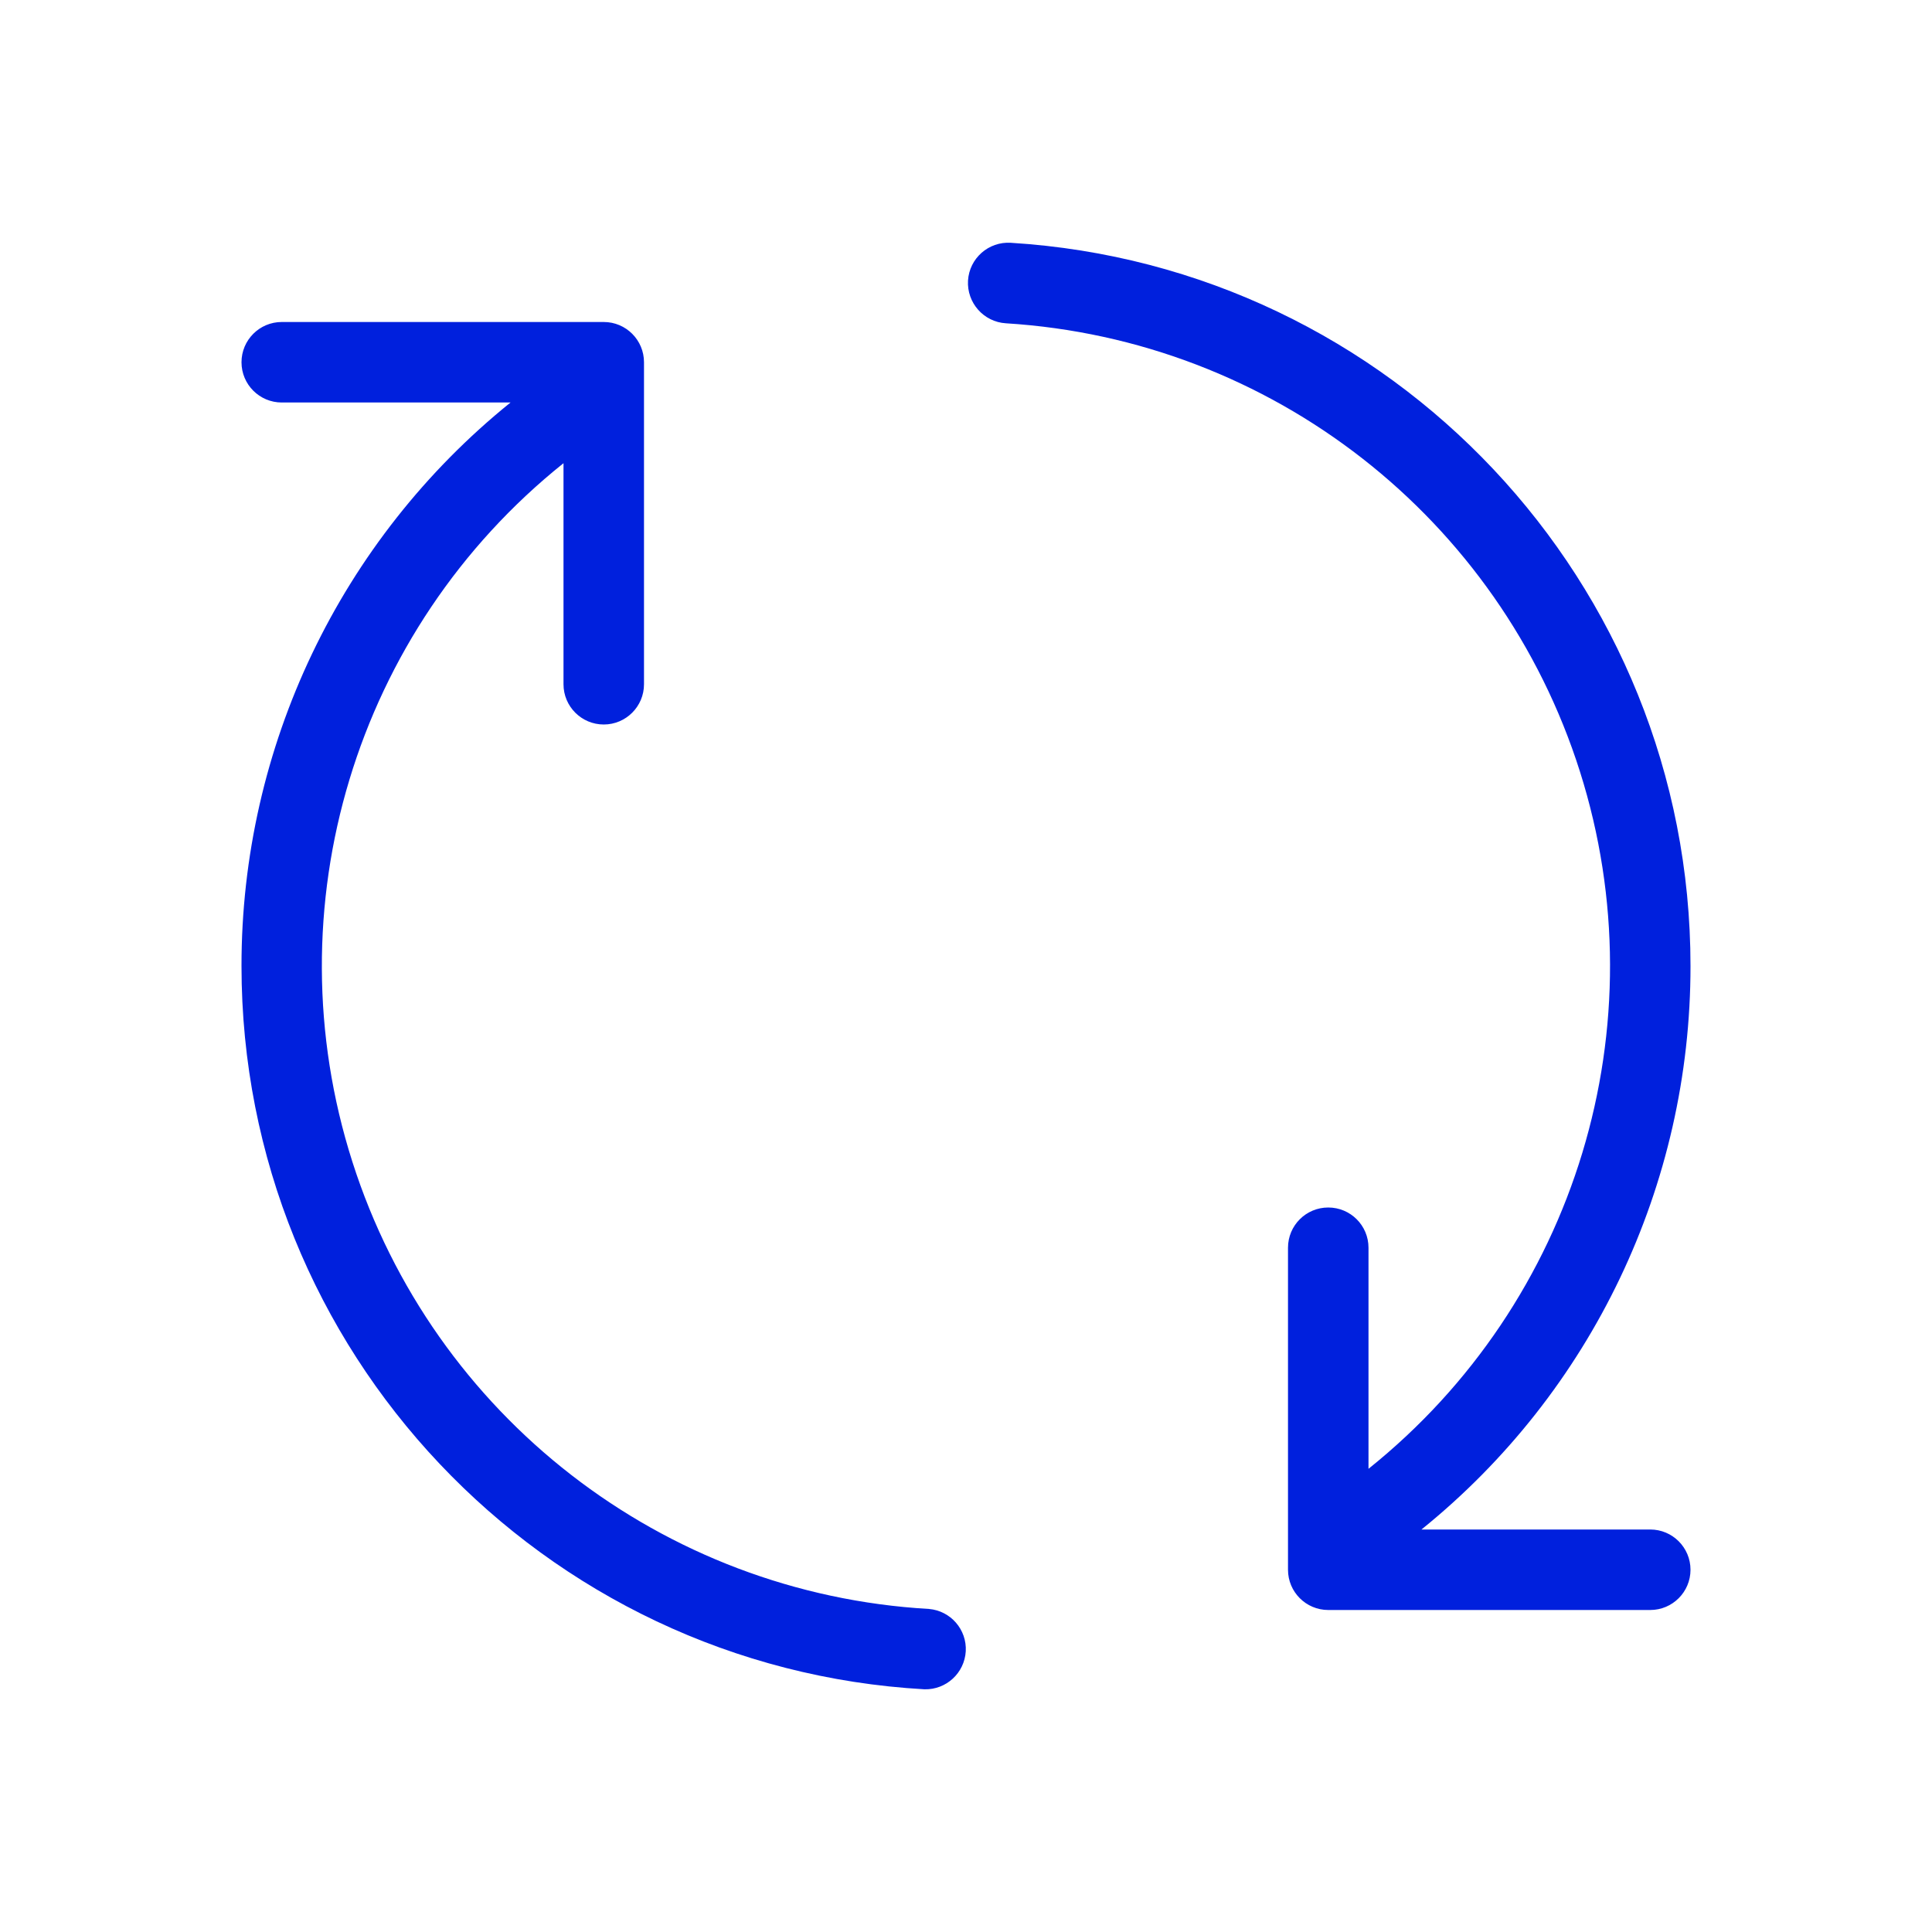
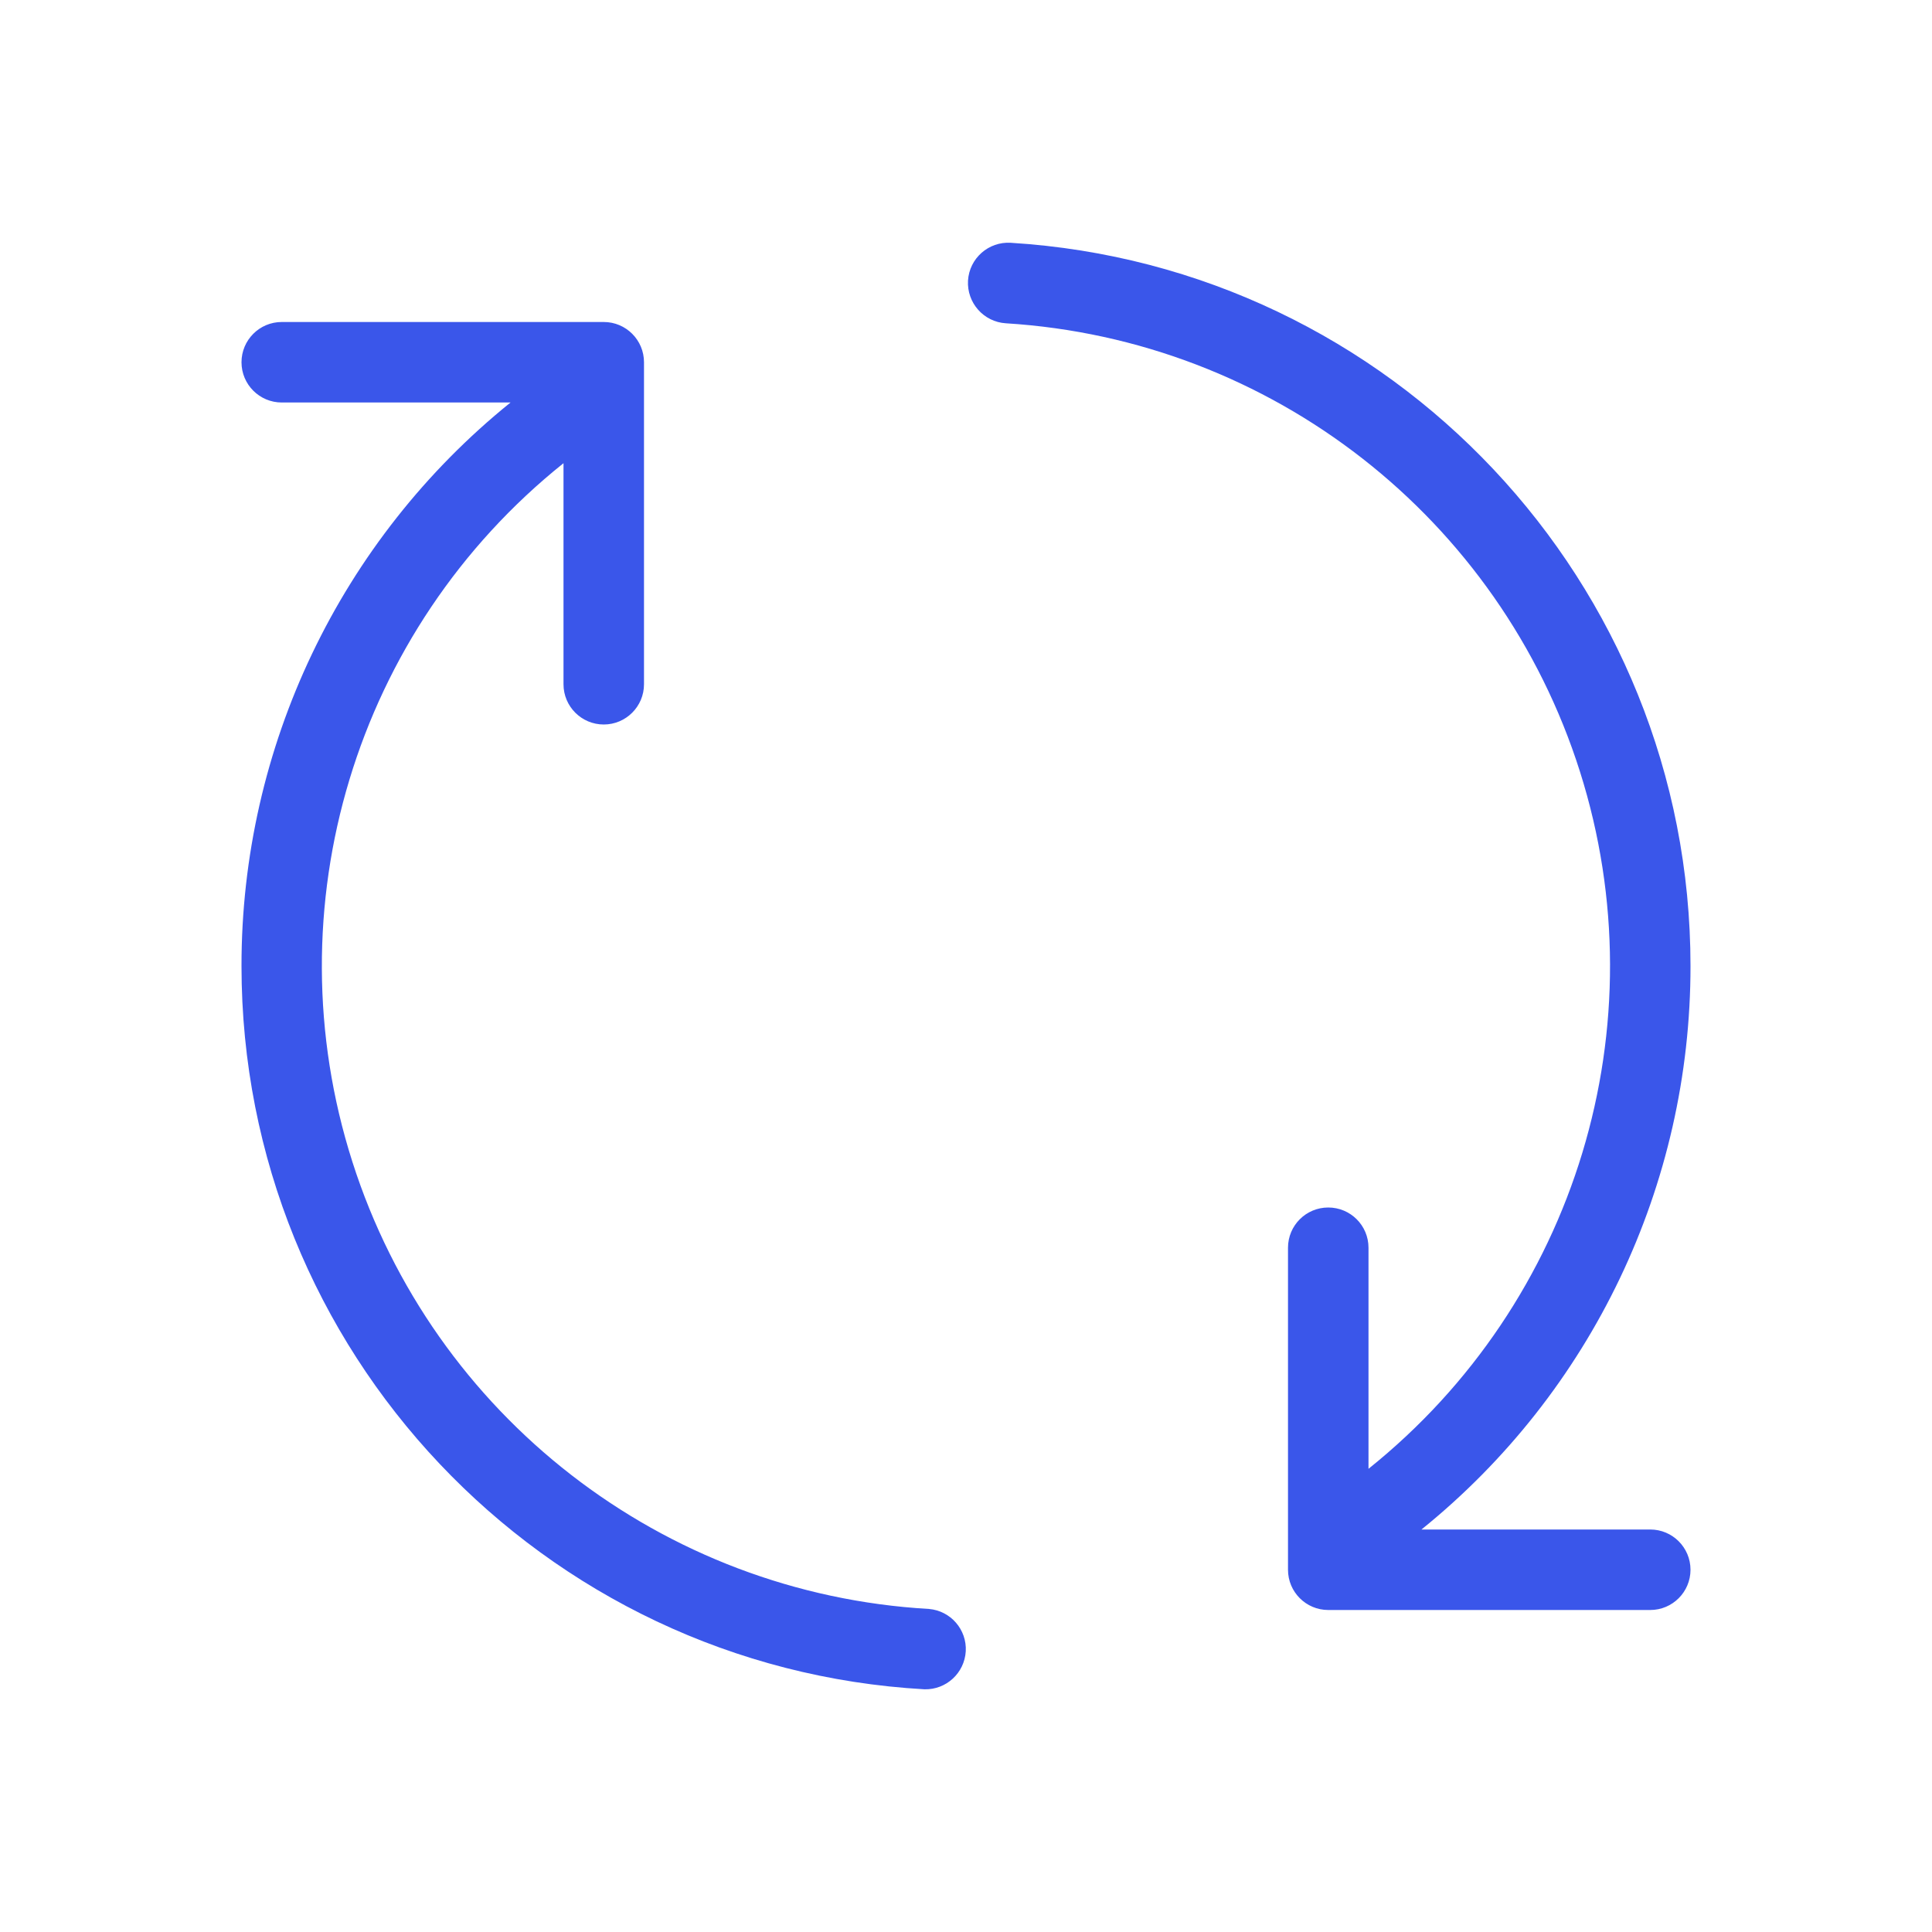
<svg xmlns="http://www.w3.org/2000/svg" width="24" height="24" viewBox="0 0 24 24" fill="none">
  <g id="01) Icons / Line /  refresh-double">
-     <path id="refresh-double" fill-rule="evenodd" clip-rule="evenodd" d="M17 18.246C19.581 16.179 20.625 12.738 19.627 9.586C18.629 6.434 15.795 4.22 12.495 4.016C12.219 3.999 12.009 3.761 12.025 3.485C12.042 3.209 12.28 2.999 12.556 3.016C17.29 3.307 21 7.237 21 12C21.002 14.718 19.774 17.292 17.658 19H20.5C20.776 19 21 19.224 21 19.5C21 19.776 20.776 20 20.5 20H16.5C16.224 20 16 19.776 16 19.5V15.5C16 15.223 16.224 15 16.5 15C16.776 15 17 15.223 17 15.5V18.246ZM7 5.754C4.413 7.824 3.37 11.275 4.377 14.431C5.384 17.588 8.232 19.797 11.54 19.987C11.809 20.01 12.012 20.243 11.997 20.513C11.981 20.783 11.754 20.992 11.484 20.985C6.734 20.717 3 16.778 3 12C2.998 9.281 4.226 6.708 6.342 5H3.5C3.224 5 3 4.776 3 4.5C3 4.224 3.224 4 3.5 4H7.5C7.776 4 8 4.224 8 4.5V8.5C8 8.776 7.776 9 7.5 9C7.224 9 7 8.776 7 8.5V5.754Z" fill="#0020DD" />
+     <path id="refresh-double" fill-rule="evenodd" clip-rule="evenodd" d="M17 18.246C19.581 16.179 20.625 12.738 19.627 9.586C18.629 6.434 15.795 4.22 12.495 4.016C12.219 3.999 12.009 3.761 12.025 3.485C12.042 3.209 12.28 2.999 12.556 3.016C17.29 3.307 21 7.237 21 12C21.002 14.718 19.774 17.292 17.658 19H20.5C20.776 19 21 19.224 21 19.5C21 19.776 20.776 20 20.5 20H16.5C16.224 20 16 19.776 16 19.5V15.5C16 15.223 16.224 15 16.5 15C16.776 15 17 15.223 17 15.5V18.246ZM7 5.754C4.413 7.824 3.37 11.275 4.377 14.431C5.384 17.588 8.232 19.797 11.54 19.987C11.809 20.01 12.012 20.243 11.997 20.513C11.981 20.783 11.754 20.992 11.484 20.985C6.734 20.717 3 16.778 3 12C2.998 9.281 4.226 6.708 6.342 5H3.5C3.224 5 3 4.776 3 4.5C3 4.224 3.224 4 3.5 4H7.5C7.776 4 8 4.224 8 4.5V8.5C8 8.776 7.776 9 7.5 9C7.224 9 7 8.776 7 8.5V5.754Z" fill="#3A56EA" />
  </g>
</svg>
